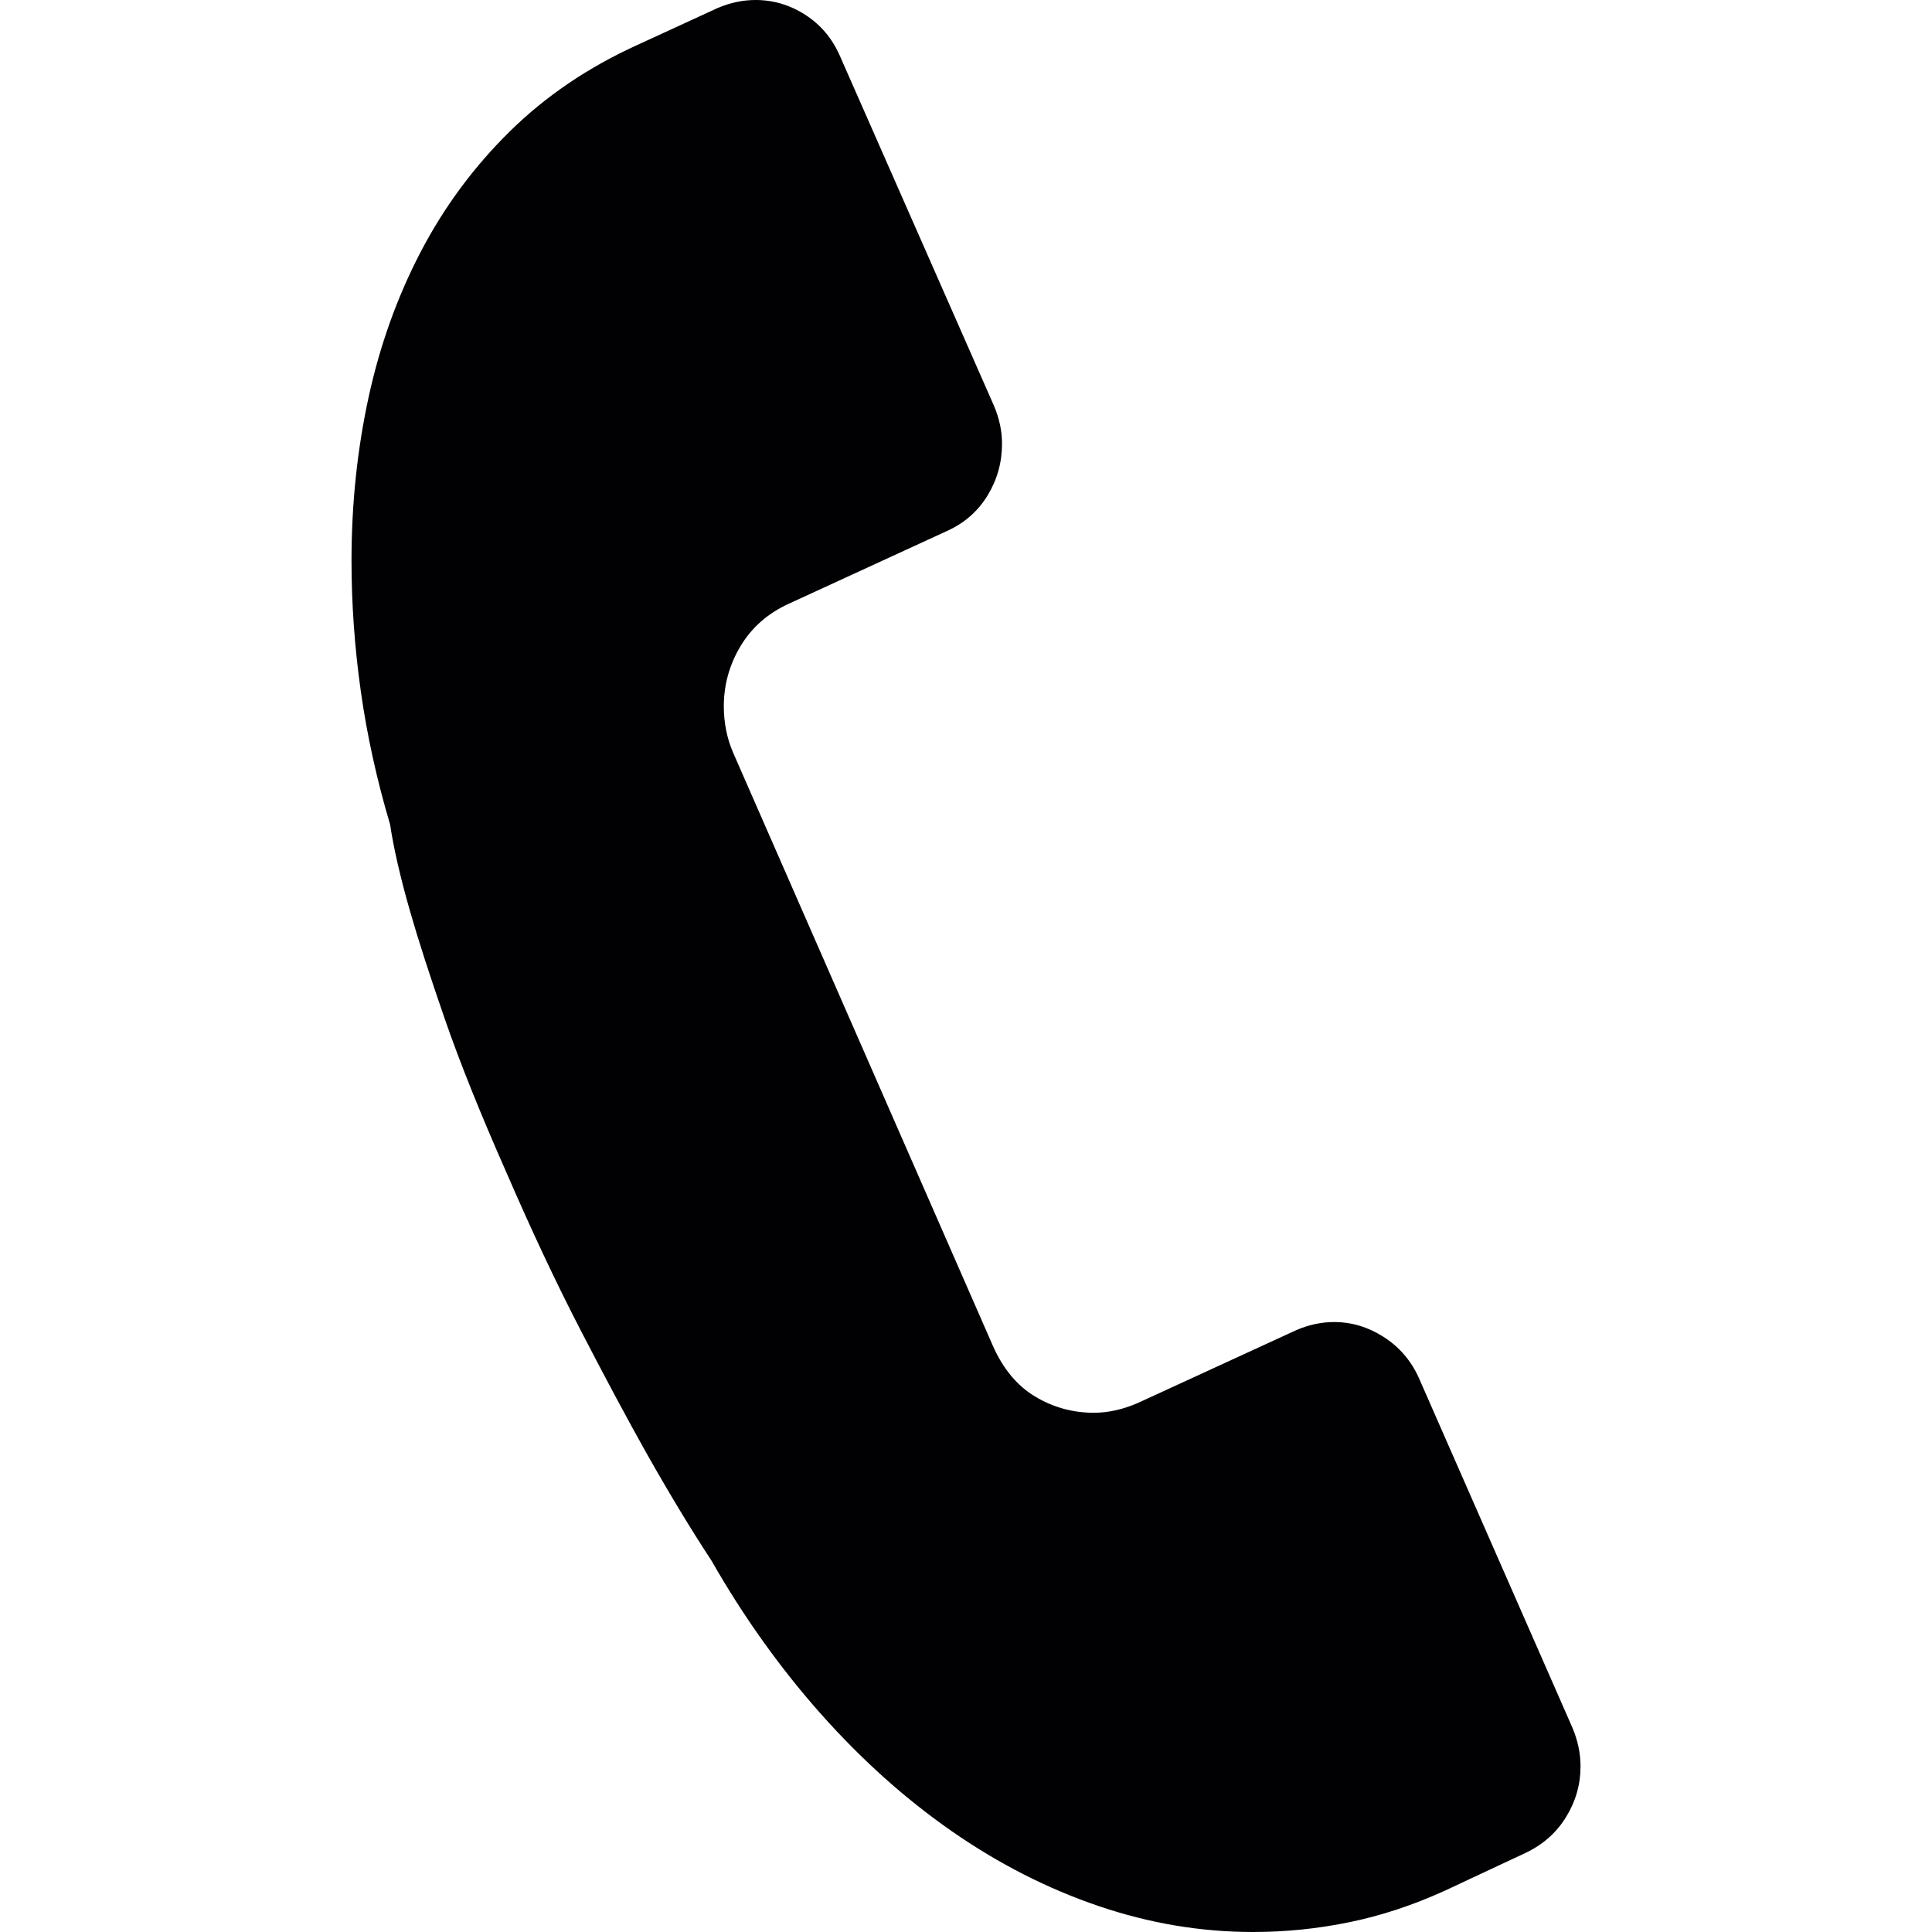
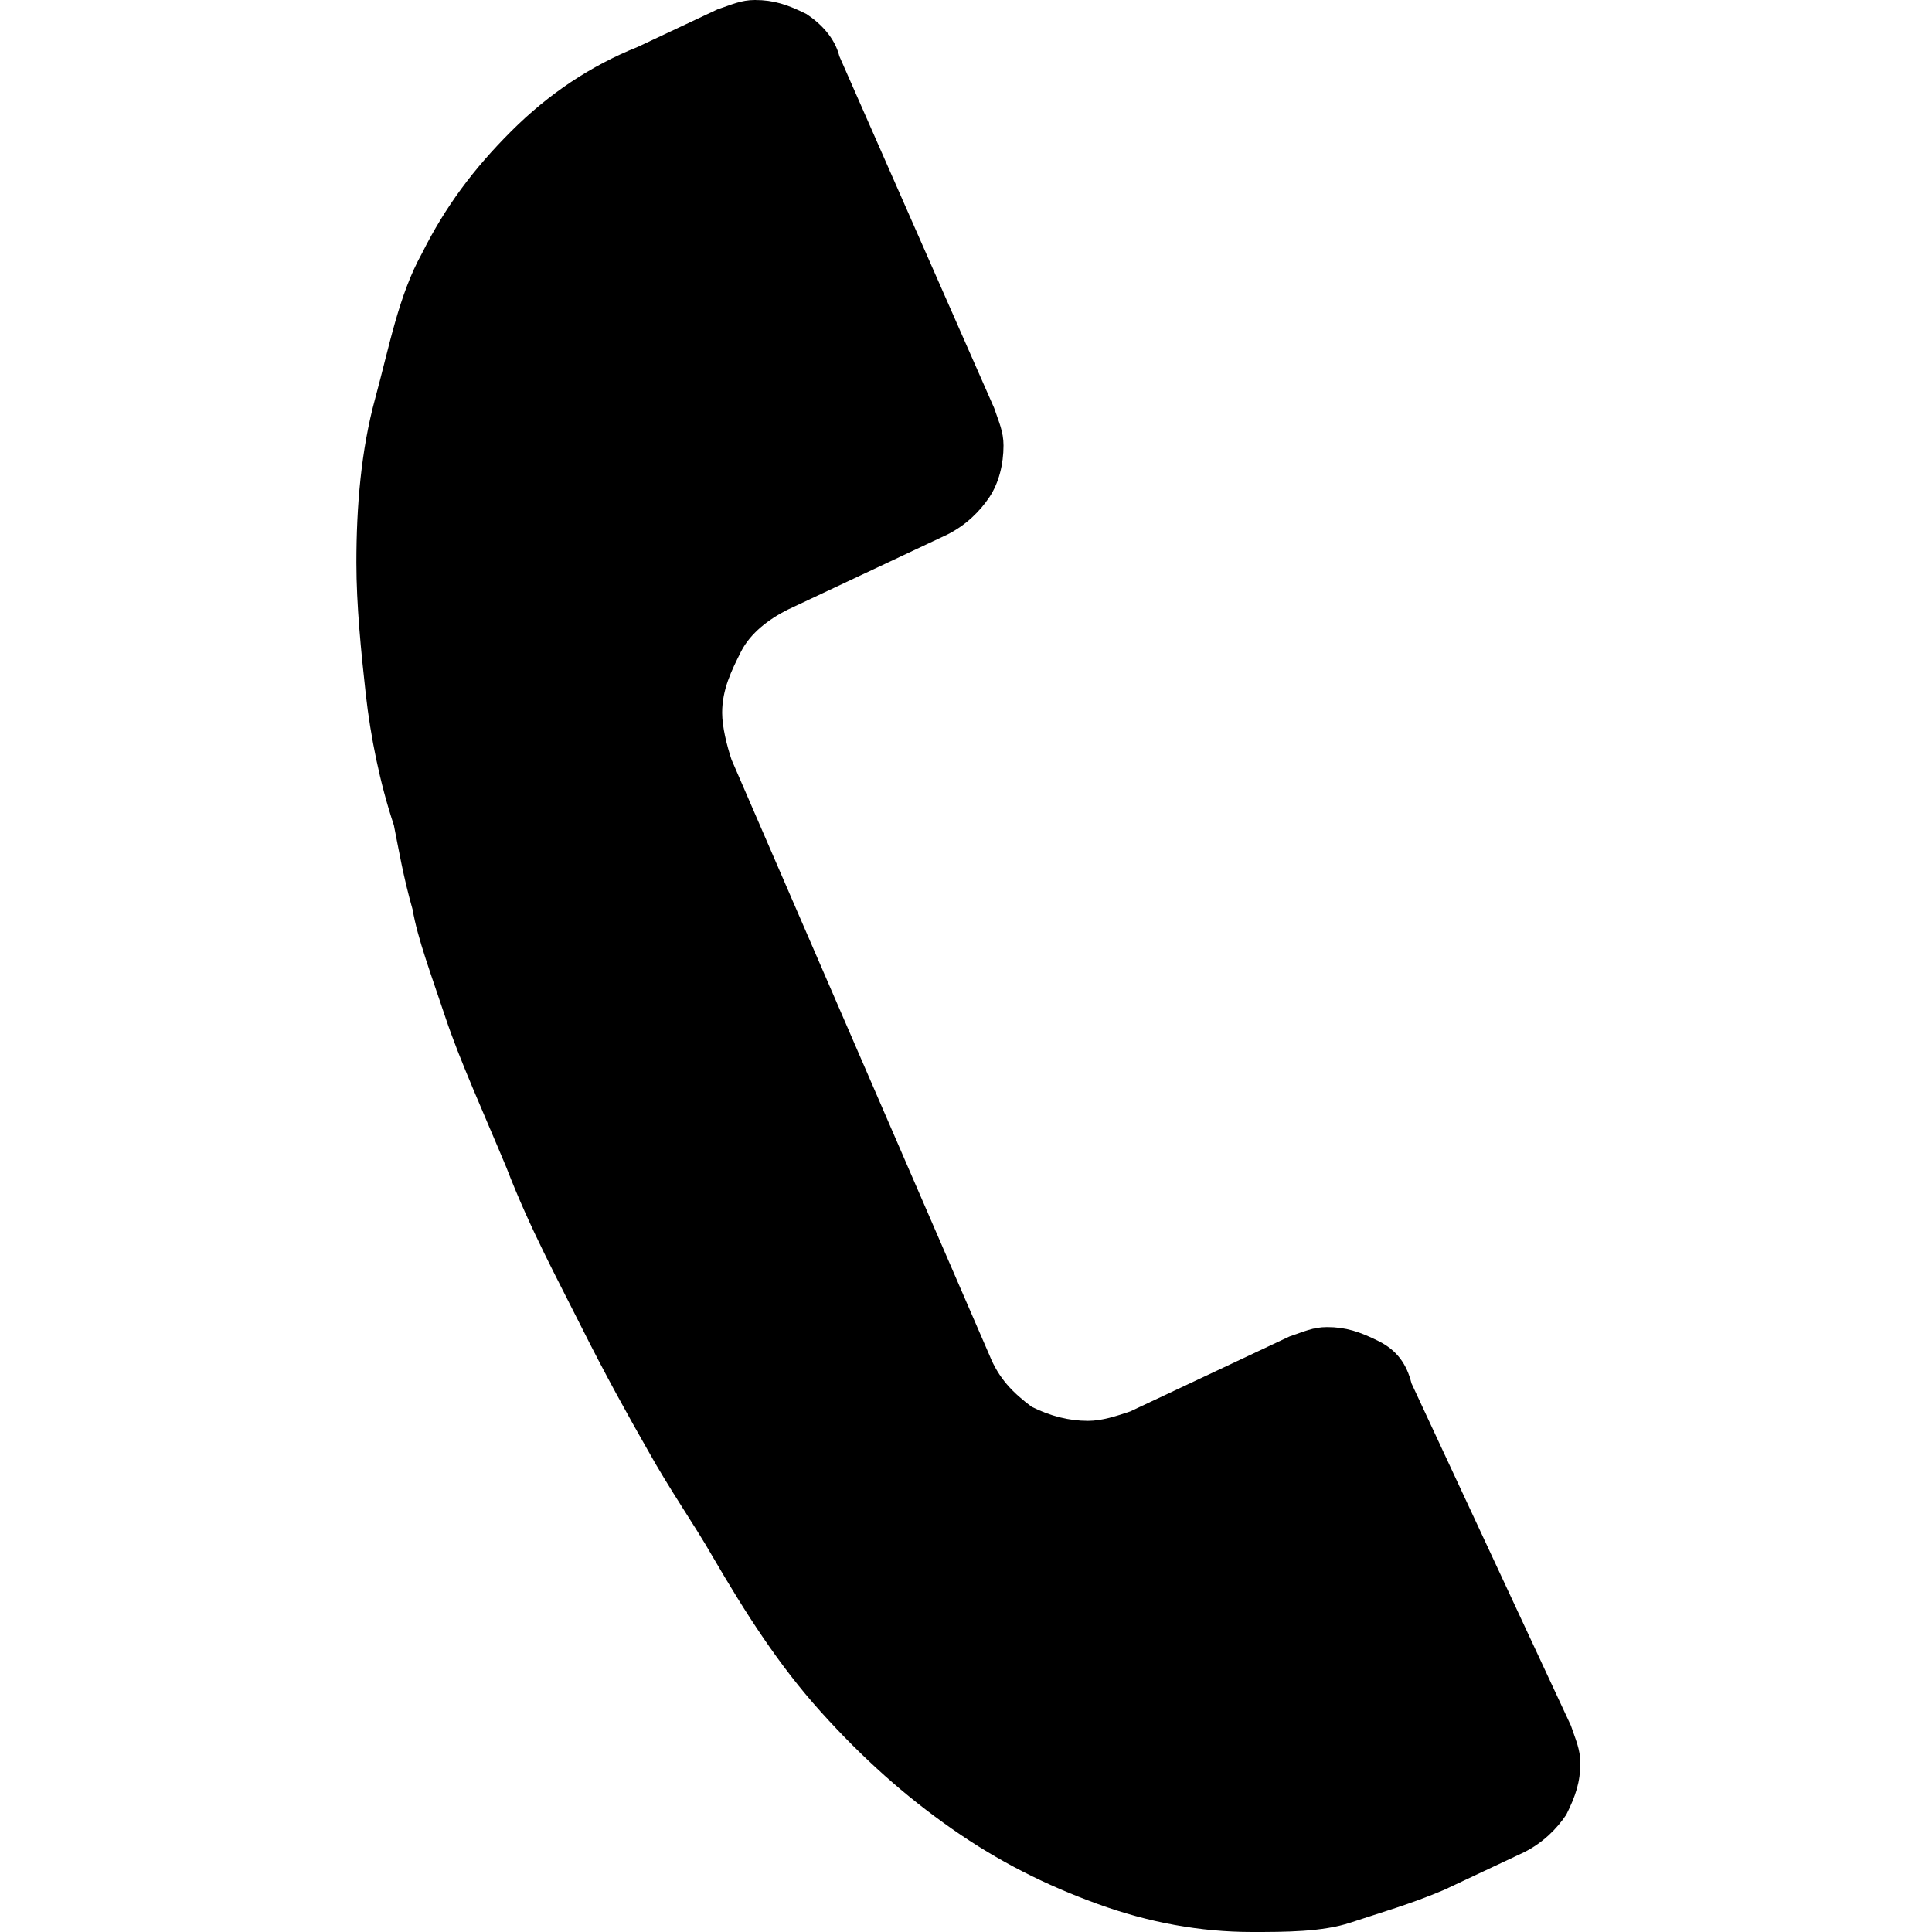
- <svg xmlns="http://www.w3.org/2000/svg" version="1.1" id="Capa_1" x="0px" y="0px" viewBox="0 0 41.167 41.167" style="enable-background:new 0 0 41.167 41.167;" xml:space="preserve">
+ <svg xmlns="http://www.w3.org/2000/svg" version="1.1" id="Capa_1" x="0px" y="0px" viewBox="0 0 41.2 41.2" style="enable-background:new 0 0 41.2 41.2;" xml:space="preserve">
  <g>
-     <path style="fill:#010002;" d="M33.506,36.816c0.114,0.27,0.172,0.544,0.172,0.822c0,0.385-0.102,0.743-0.307,1.077   c-0.204,0.333-0.491,0.588-0.859,0.764l-1.73,0.81c-0.675,0.307-1.351,0.53-2.028,0.669c-0.677,0.139-1.361,0.209-2.053,0.209   c-1.113,0-2.212-0.185-3.298-0.555s-2.125-0.9-3.117-1.589s-1.923-1.523-2.792-2.5c-0.869-0.978-1.648-2.068-2.335-3.271   c-0.438-0.667-0.898-1.428-1.381-2.283c-0.409-0.728-0.876-1.6-1.402-2.617c-0.526-1.016-1.056-2.145-1.592-3.384   c-0.548-1.24-0.983-2.323-1.304-3.249c-0.321-0.927-0.57-1.697-0.745-2.31c-0.205-0.716-0.346-1.33-0.423-1.841   c-0.282-0.949-0.49-1.893-0.623-2.832c-0.133-0.939-0.199-1.869-0.199-2.789c0-1.203,0.121-2.36,0.362-3.473   c0.241-1.113,0.612-2.148,1.111-3.105c0.499-0.957,1.132-1.813,1.899-2.568c0.767-0.755,1.674-1.369,2.721-1.844l1.706-0.785   C15.558,0.057,15.828,0,16.098,0c0.38,0,0.734,0.105,1.062,0.316c0.327,0.211,0.573,0.502,0.736,0.874l3.283,7.455   c0.115,0.27,0.172,0.54,0.172,0.81c0,0.397-0.102,0.764-0.307,1.101c-0.205,0.337-0.493,0.59-0.865,0.758l-3.375,1.552   c-0.446,0.205-0.787,0.505-1.025,0.902c-0.237,0.397-0.356,0.824-0.356,1.282c0,0.348,0.065,0.675,0.196,0.982l5.541,12.653   c0.217,0.487,0.516,0.845,0.899,1.074c0.382,0.229,0.799,0.344,1.249,0.344c0.307,0,0.62-0.07,0.939-0.209l3.375-1.552   c0.266-0.114,0.534-0.172,0.804-0.172c0.372,0,0.724,0.105,1.055,0.316c0.331,0.211,0.581,0.5,0.749,0.868L33.506,36.816z" />
+     <path d="M33.5,36.8c0.1,0.3,0.2,0.5,0.2,0.8c0,0.4-0.1,0.7-0.3,1.1c-0.2,0.3-0.5,0.6-0.9,0.8l-1.7,0.8c-0.7,0.3-1.4,0.5-2,0.7   s-1.4,0.2-2.1,0.2c-1.1,0-2.2-0.2-3.3-0.6s-2.1-0.9-3.1-1.6s-1.9-1.5-2.8-2.5c-0.9-1-1.6-2.1-2.3-3.3c-0.4-0.7-0.9-1.4-1.4-2.3   c-0.4-0.7-0.9-1.6-1.4-2.6c-0.5-1-1.1-2.1-1.6-3.4c-0.5-1.2-1-2.3-1.3-3.2c-0.3-0.9-0.6-1.7-0.7-2.3c-0.2-0.7-0.3-1.3-0.4-1.8   c-0.3-0.9-0.5-1.9-0.6-2.8c-0.1-0.9-0.2-1.9-0.2-2.8c0-1.2,0.1-2.4,0.4-3.5S8.5,6.3,9,5.4c0.5-1,1.1-1.8,1.9-2.6s1.7-1.4,2.7-1.8   l1.7-0.8C15.6,0.1,15.8,0,16.1,0c0.4,0,0.7,0.1,1.1,0.3c0.3,0.2,0.6,0.5,0.7,0.9l3.3,7.5c0.1,0.3,0.2,0.5,0.2,0.8   c0,0.4-0.1,0.8-0.3,1.1s-0.5,0.6-0.9,0.8l-3.4,1.6c-0.4,0.2-0.8,0.5-1,0.9c-0.2,0.4-0.4,0.8-0.4,1.3c0,0.3,0.1,0.7,0.2,1l5.5,12.7   c0.2,0.5,0.5,0.8,0.9,1.1c0.4,0.2,0.8,0.3,1.2,0.3c0.3,0,0.6-0.1,0.9-0.2l3.4-1.6c0.3-0.1,0.5-0.2,0.8-0.2c0.4,0,0.7,0.1,1.1,0.3   s0.6,0.5,0.7,0.9L33.5,36.8z" />
  </g>
-   <g>
- </g>
-   <g>
- </g>
-   <g>
- </g>
-   <g>
- </g>
-   <g>
- </g>
-   <g>
- </g>
-   <g>
- </g>
-   <g>
- </g>
-   <g>
- </g>
-   <g>
- </g>
-   <g>
- </g>
-   <g>
- </g>
-   <g>
- </g>
-   <g>
- </g>
-   <g>
- </g>
</svg>
